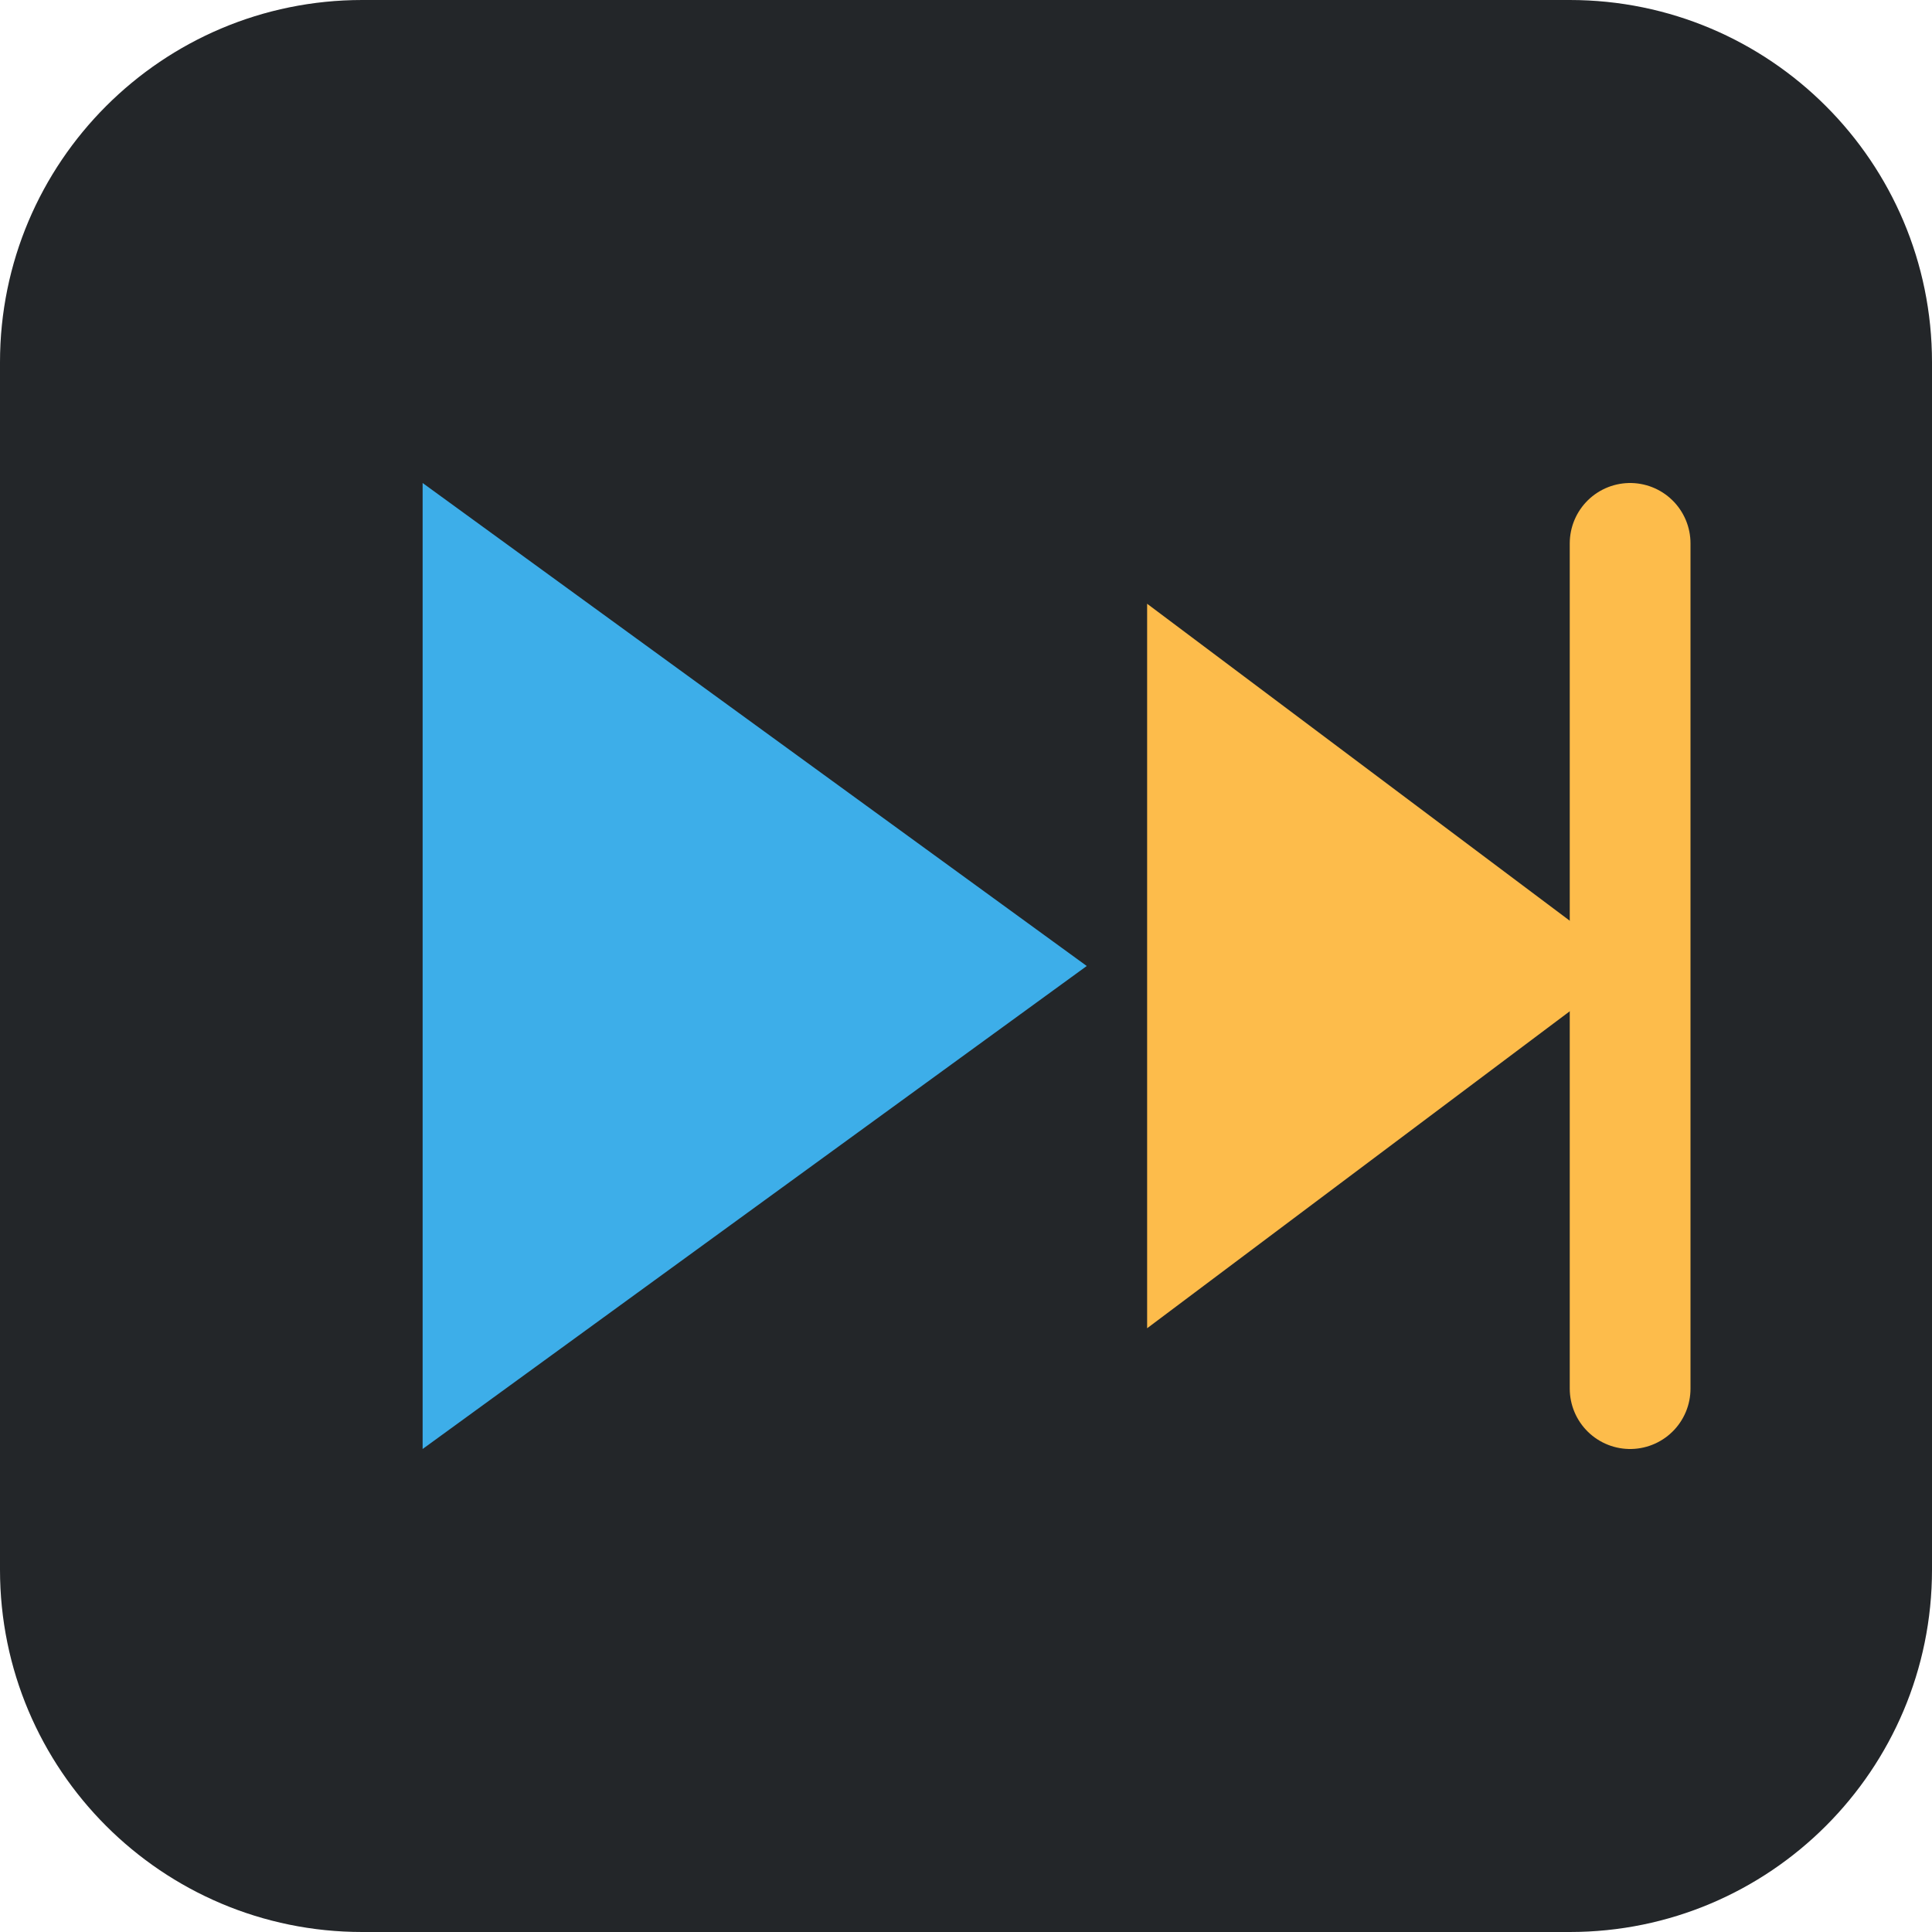
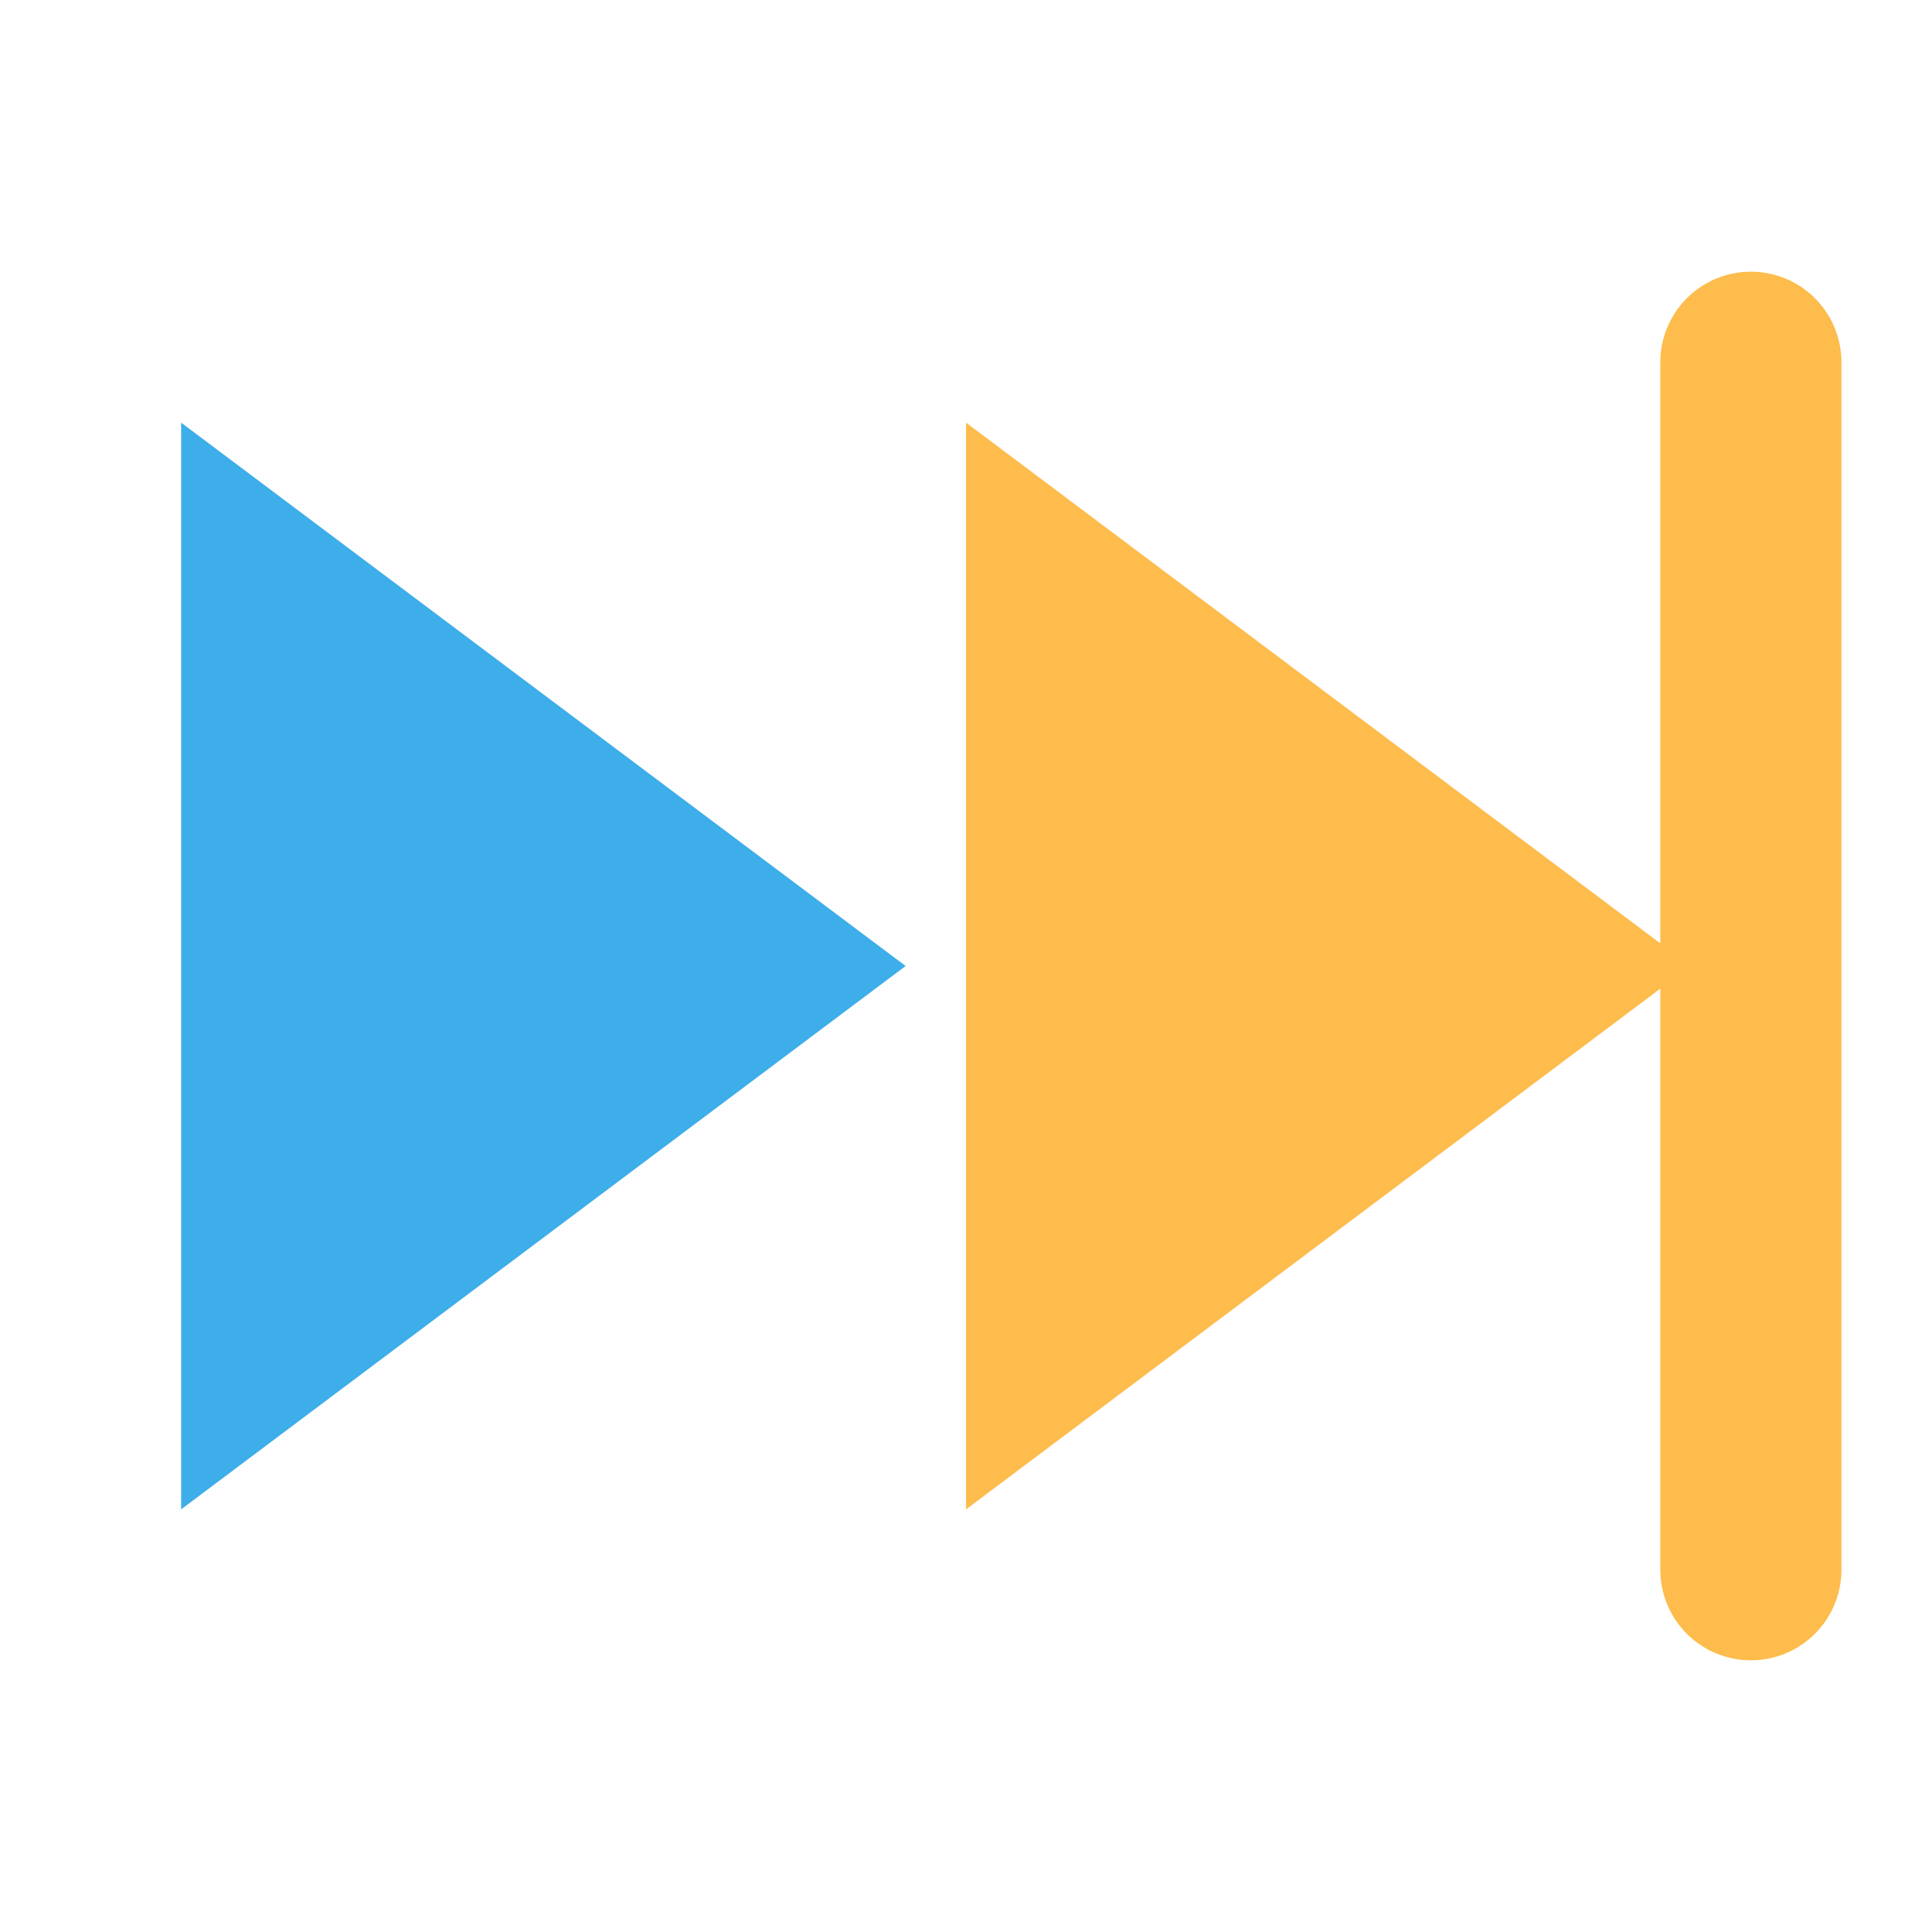
<svg xmlns="http://www.w3.org/2000/svg" width="64" height="64" viewBox="0 0 64 64">
-   <rect width="64" height="64" rx="12" fill="#232629" />
-   <path d="M14 16v32l22-16z" fill="#3daee9" />
-   <path d="M38 20l16 12-16 12z" fill="#fdbc4b" />
-   <path d="M54 18v28" stroke="#fdbc4b" stroke-width="4" stroke-linecap="round" />
+   <path d="M6 14v36l24-18z" fill="#3daee9" />
+   <path d="M32 14v36l24-18z" fill="#fdbc4b" />
+   <path d="M58 12v40" stroke="#fdbc4b" stroke-width="6" stroke-linecap="round" />
</svg>
